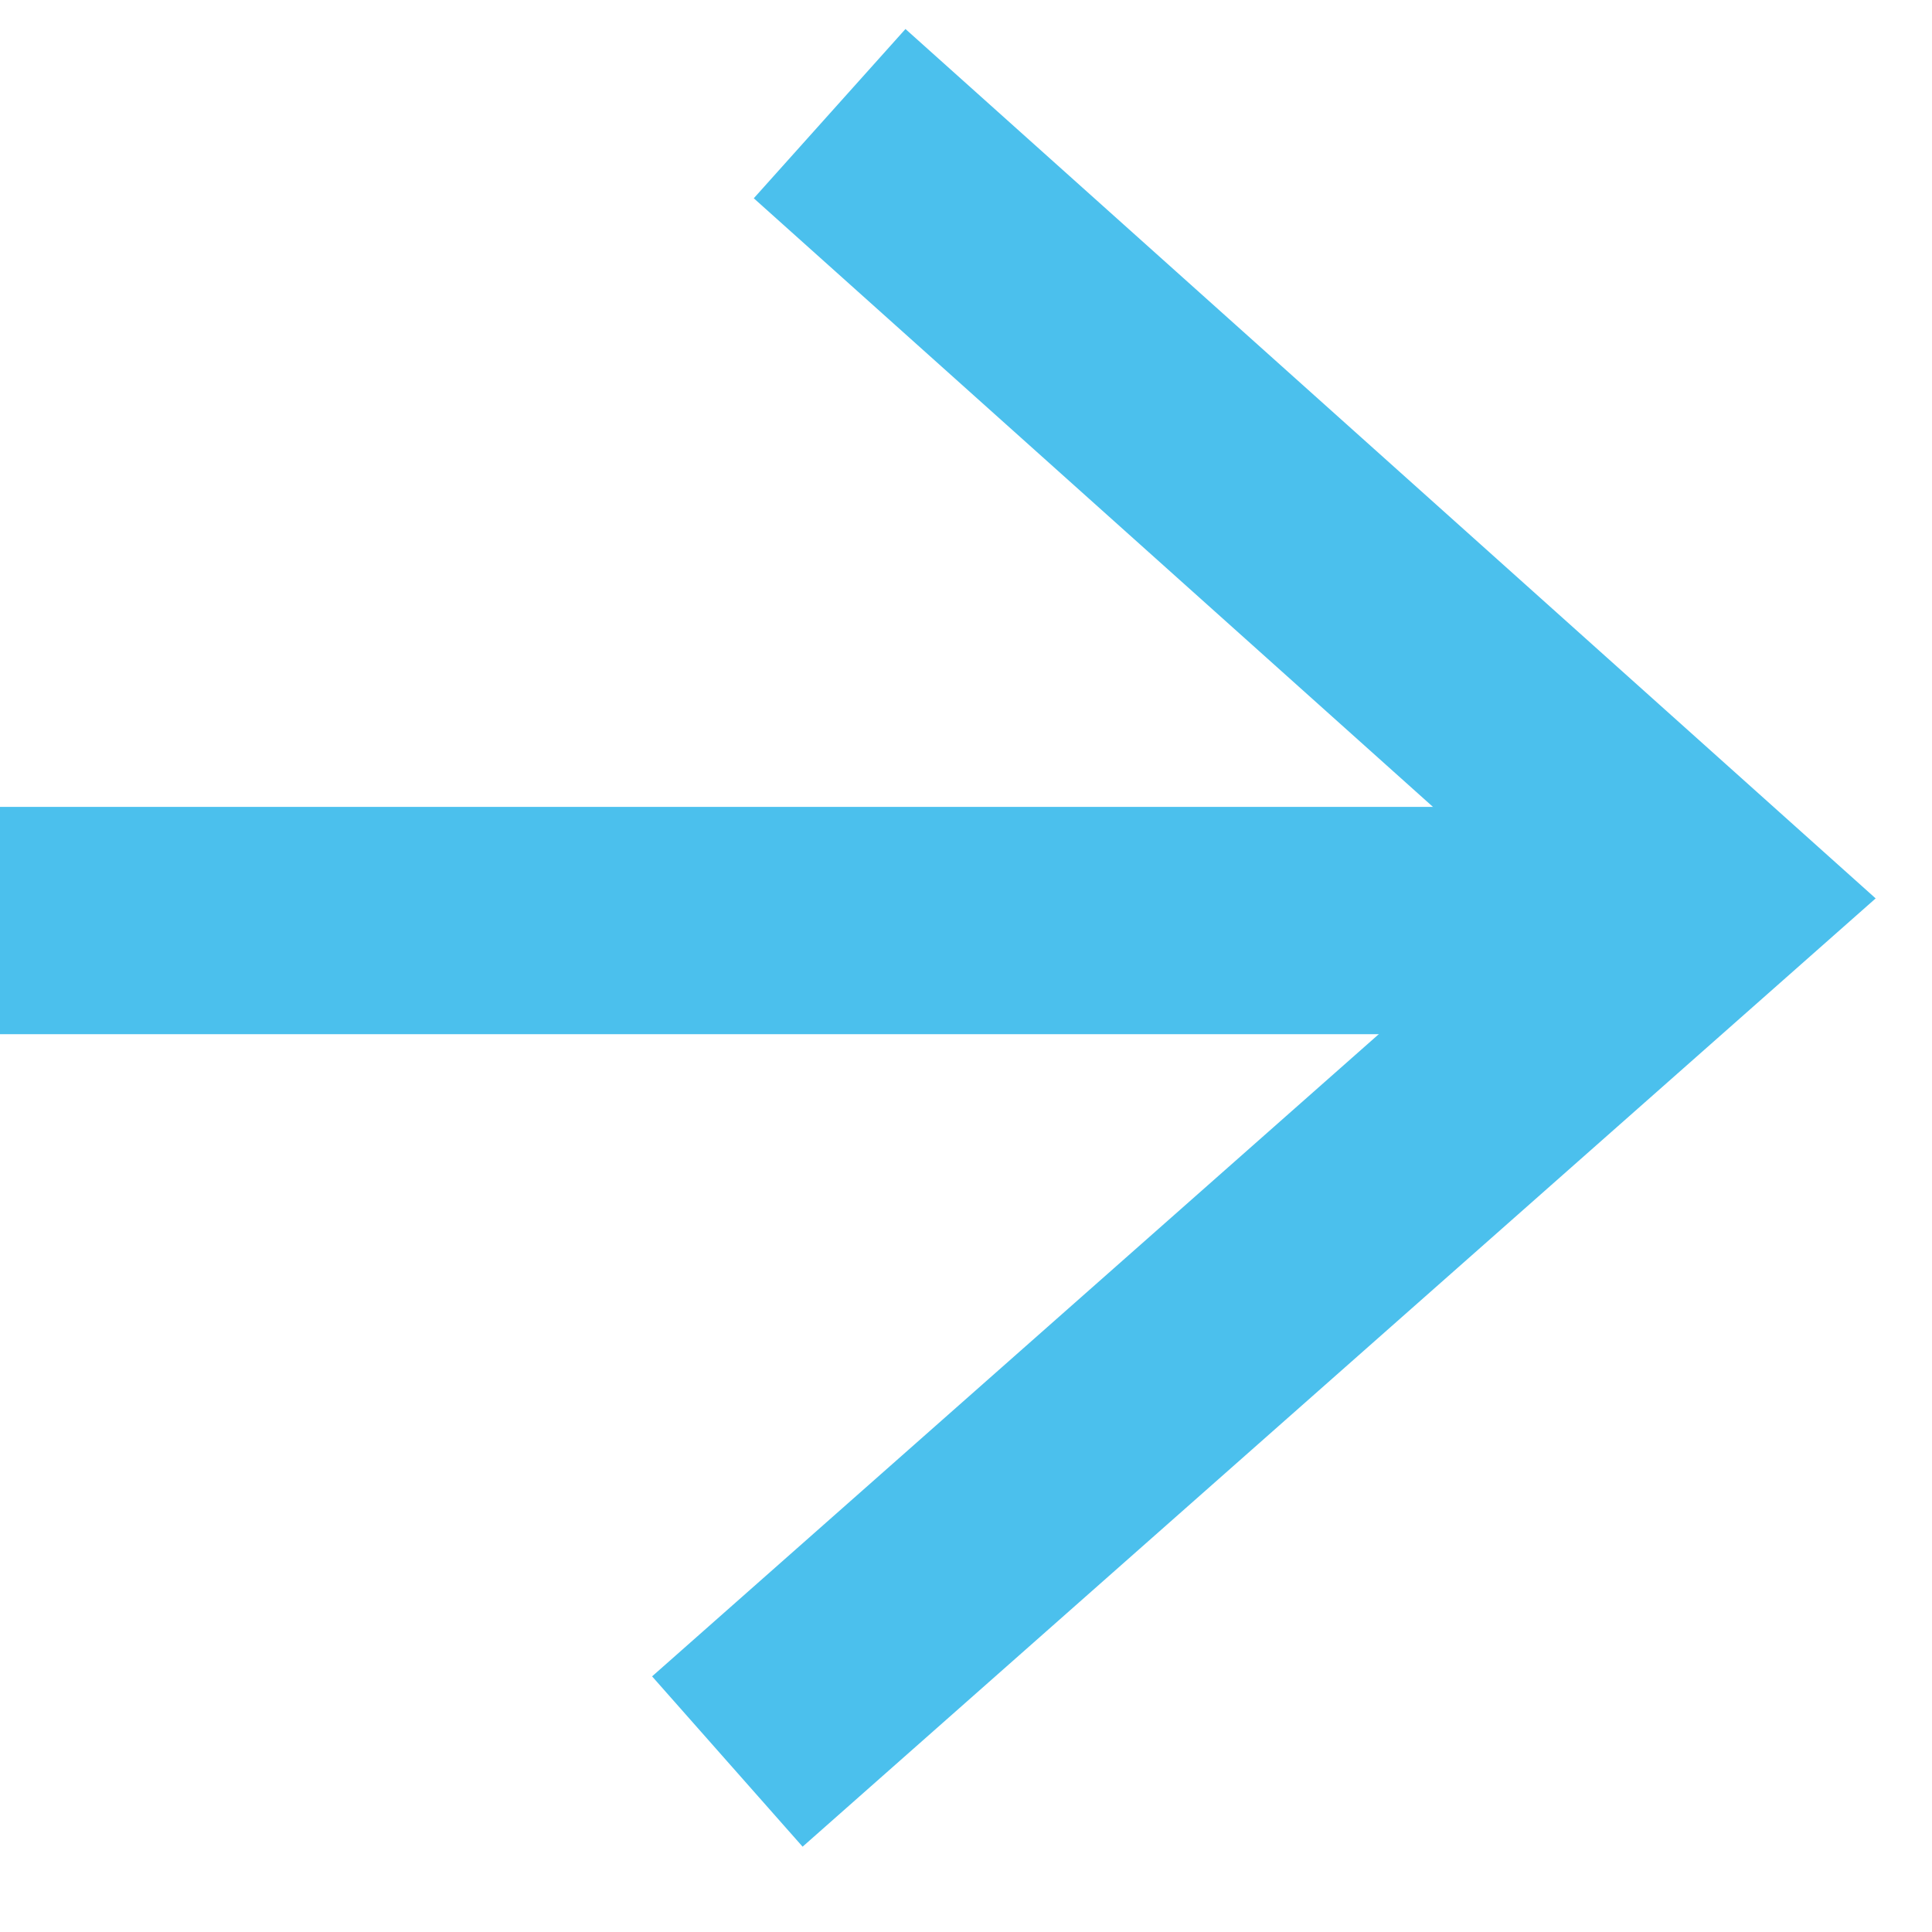
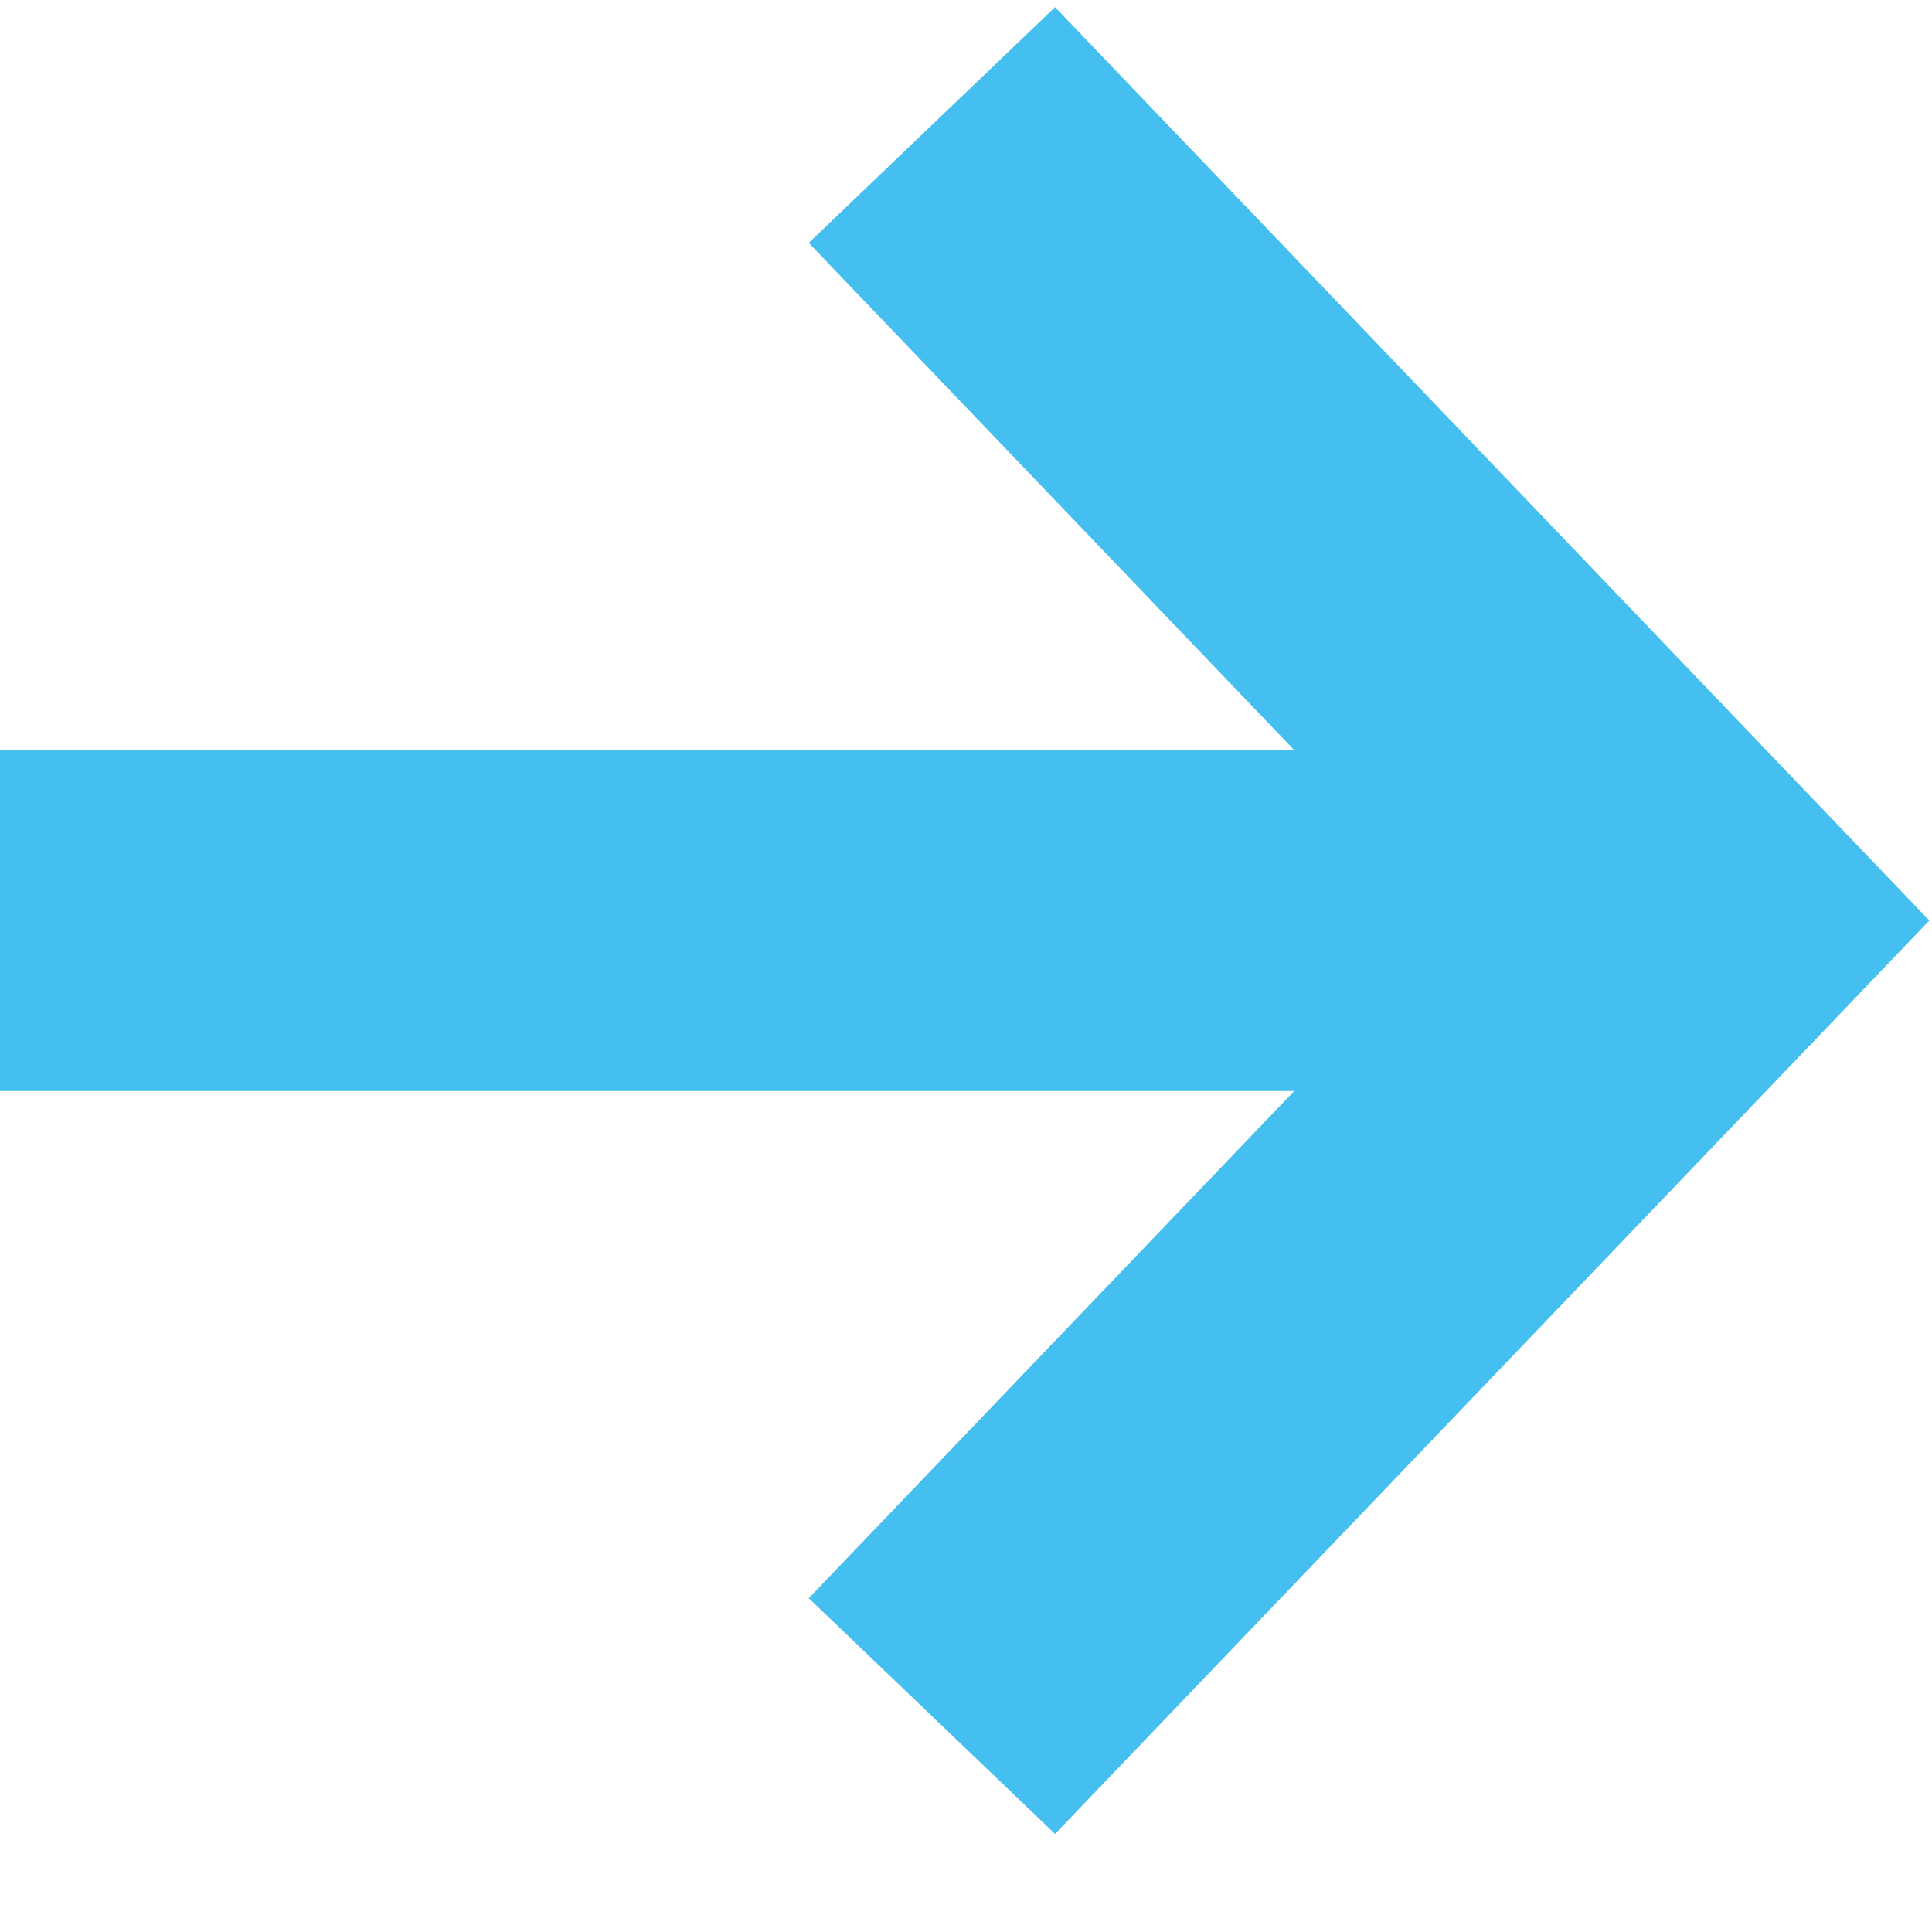
<svg xmlns="http://www.w3.org/2000/svg" version="1.1" id="Layer_1" x="0px" y="0px" viewBox="0 0 17 17" style="enable-background:new 0 0 17 17;" xml:space="preserve">
  <style type="text/css">
- 	.st0{fill:none;stroke:#4BC0ED;stroke-width:2;stroke-linecap:square;}
- 	.st1{fill:none;stroke:#4BC0ED;stroke-width:2;}
+ 	.st0{fill:none;stroke:#44BFEF;stroke-width:3;stroke-linecap:square;}
+ 	.st1{fill:none;stroke:#44BFEF;stroke-width:3;}
</style>
  <g id="Page-1">
    <g id="Homepage" transform="translate(-316, -2858)">
      <g id="Button-One-Copy" transform="translate(152, 2837)">
-         <g id="Group" transform="translate(164, 22)">
-           <path id="Line" class="st0" d="M12.9,7.1H1" />
-           <polyline id="Path-809" class="st1" points="7.3,0 15,6.9 6.4,14.5     " />
+         <g id="Group_1_" transform="translate(164, 22)">
+           <path id="Line_2_" class="st0" d="M12.9,7.1H1" />
+           <polyline id="Path-809_1_" class="st1" points="8.2,0.1 14.9,7.1 8.2,14.1     " />
        </g>
      </g>
    </g>
  </g>
</svg>
